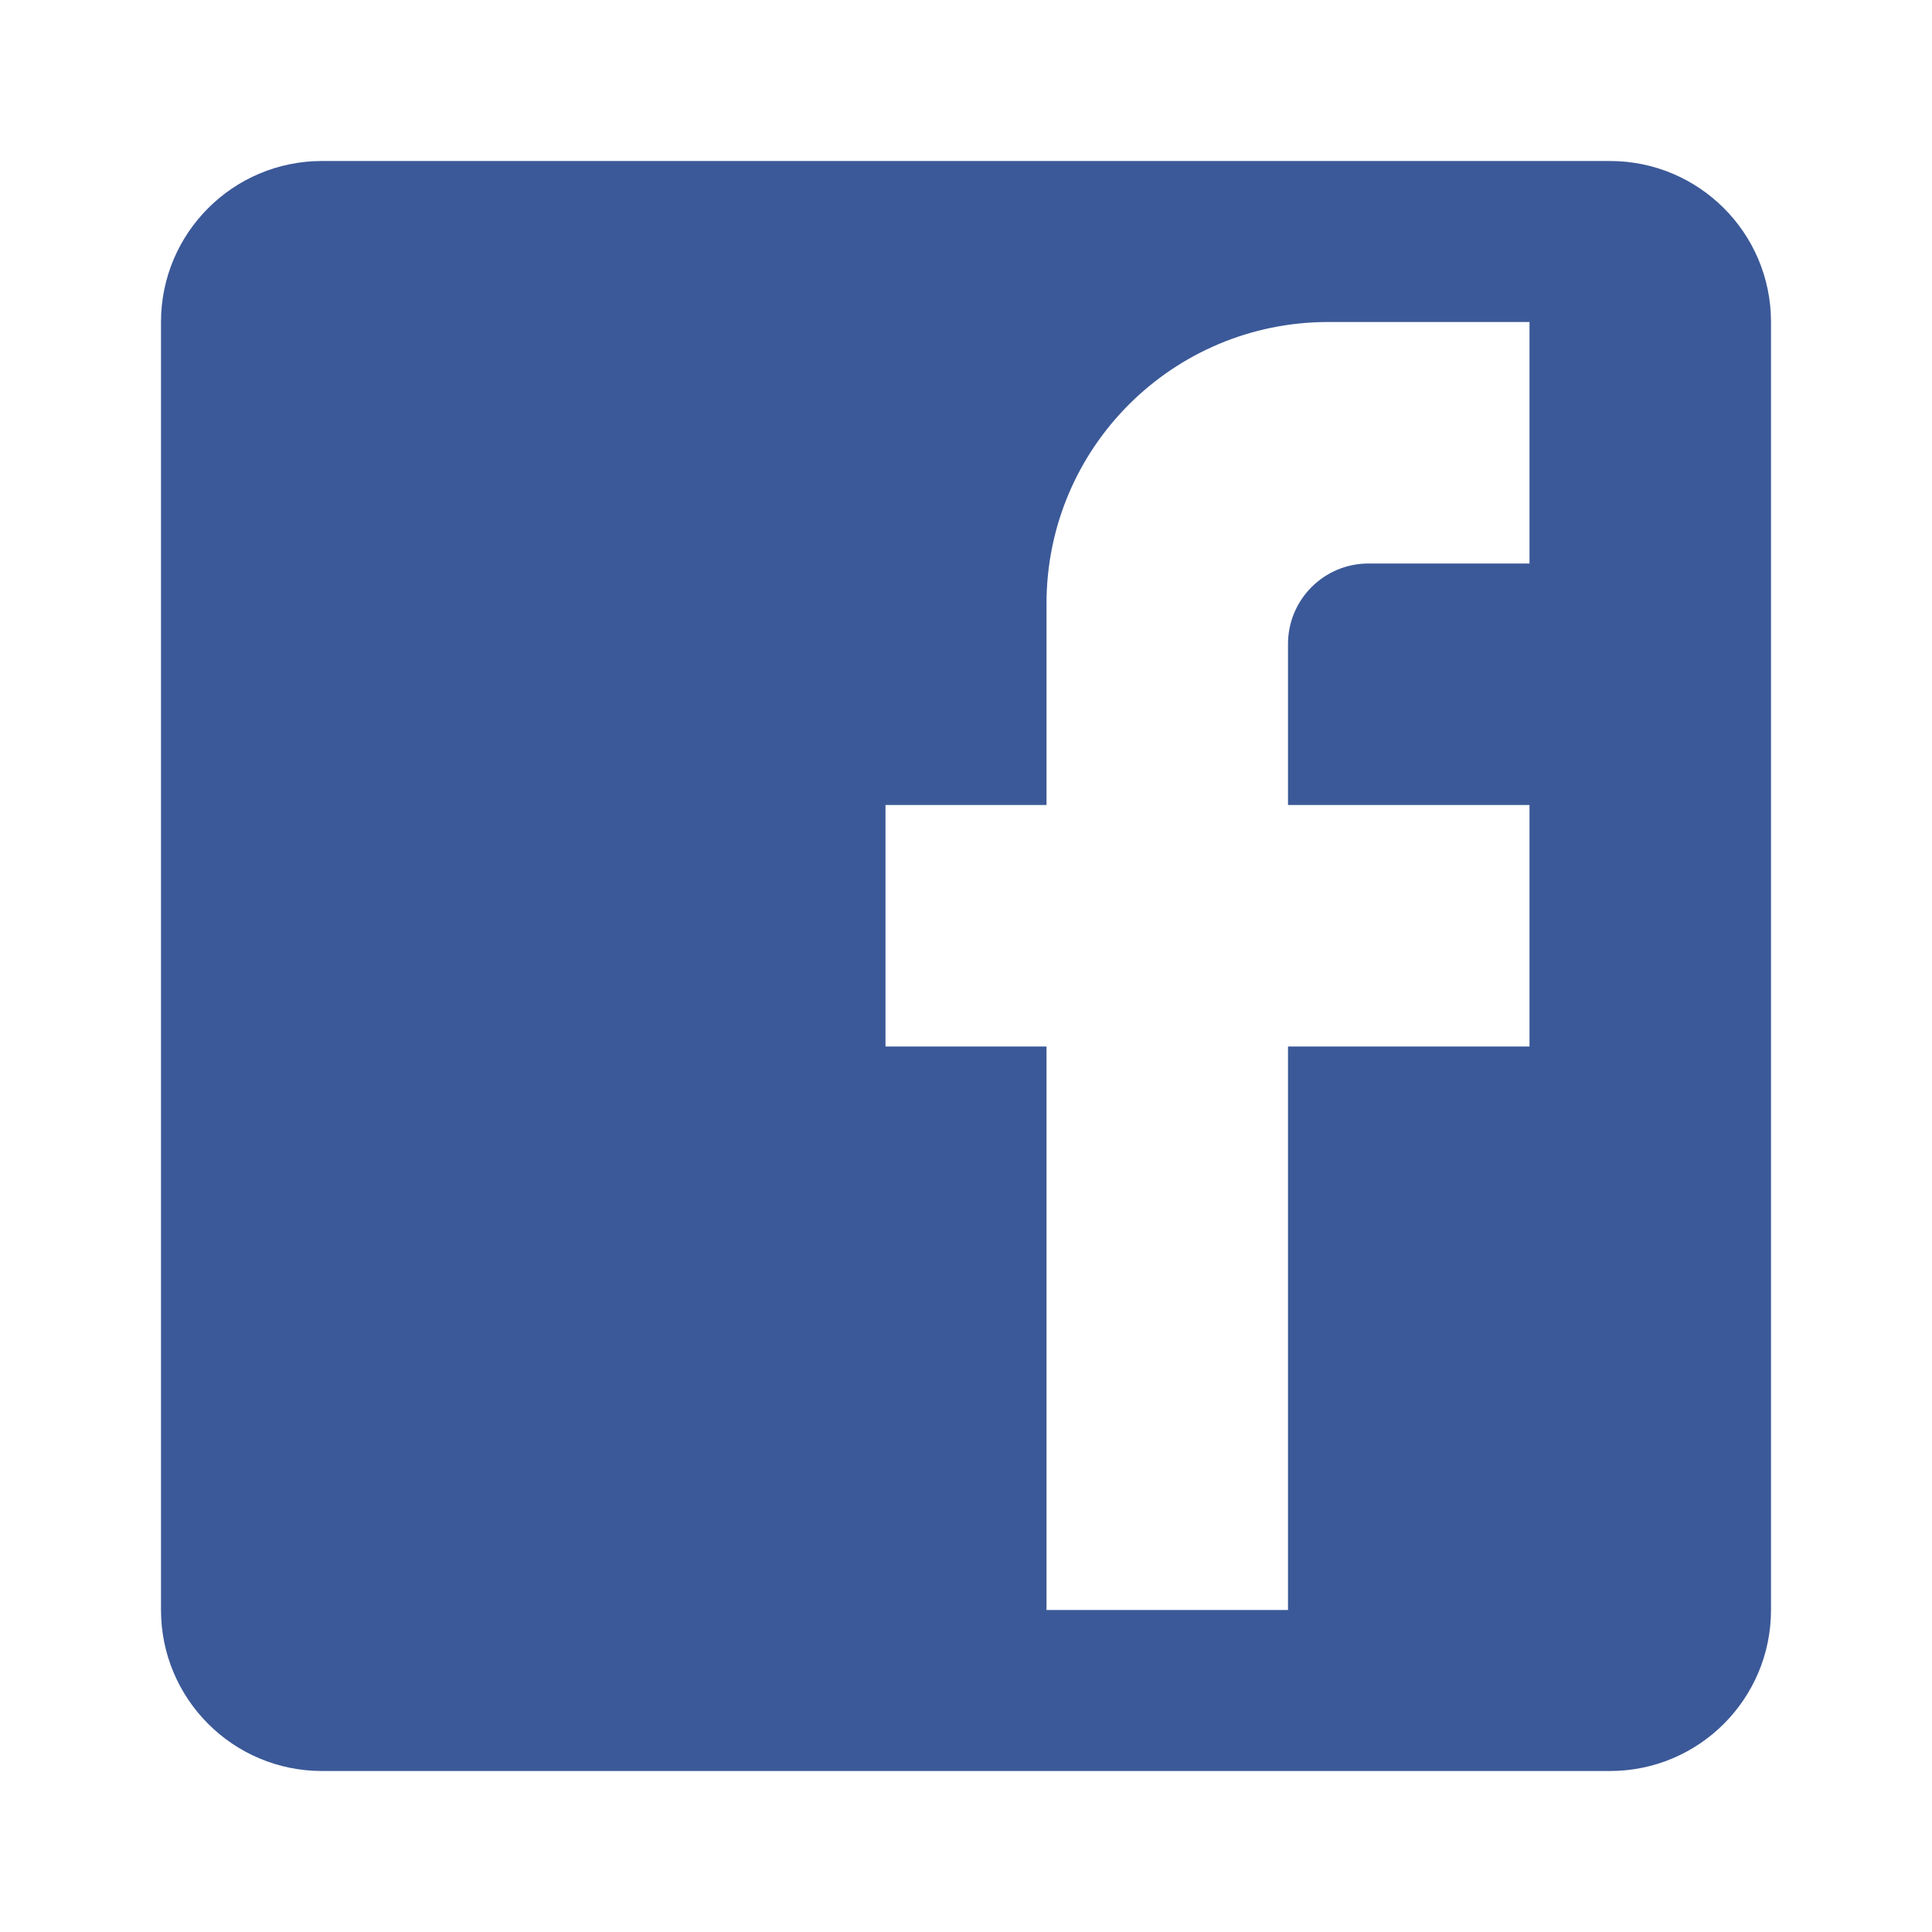
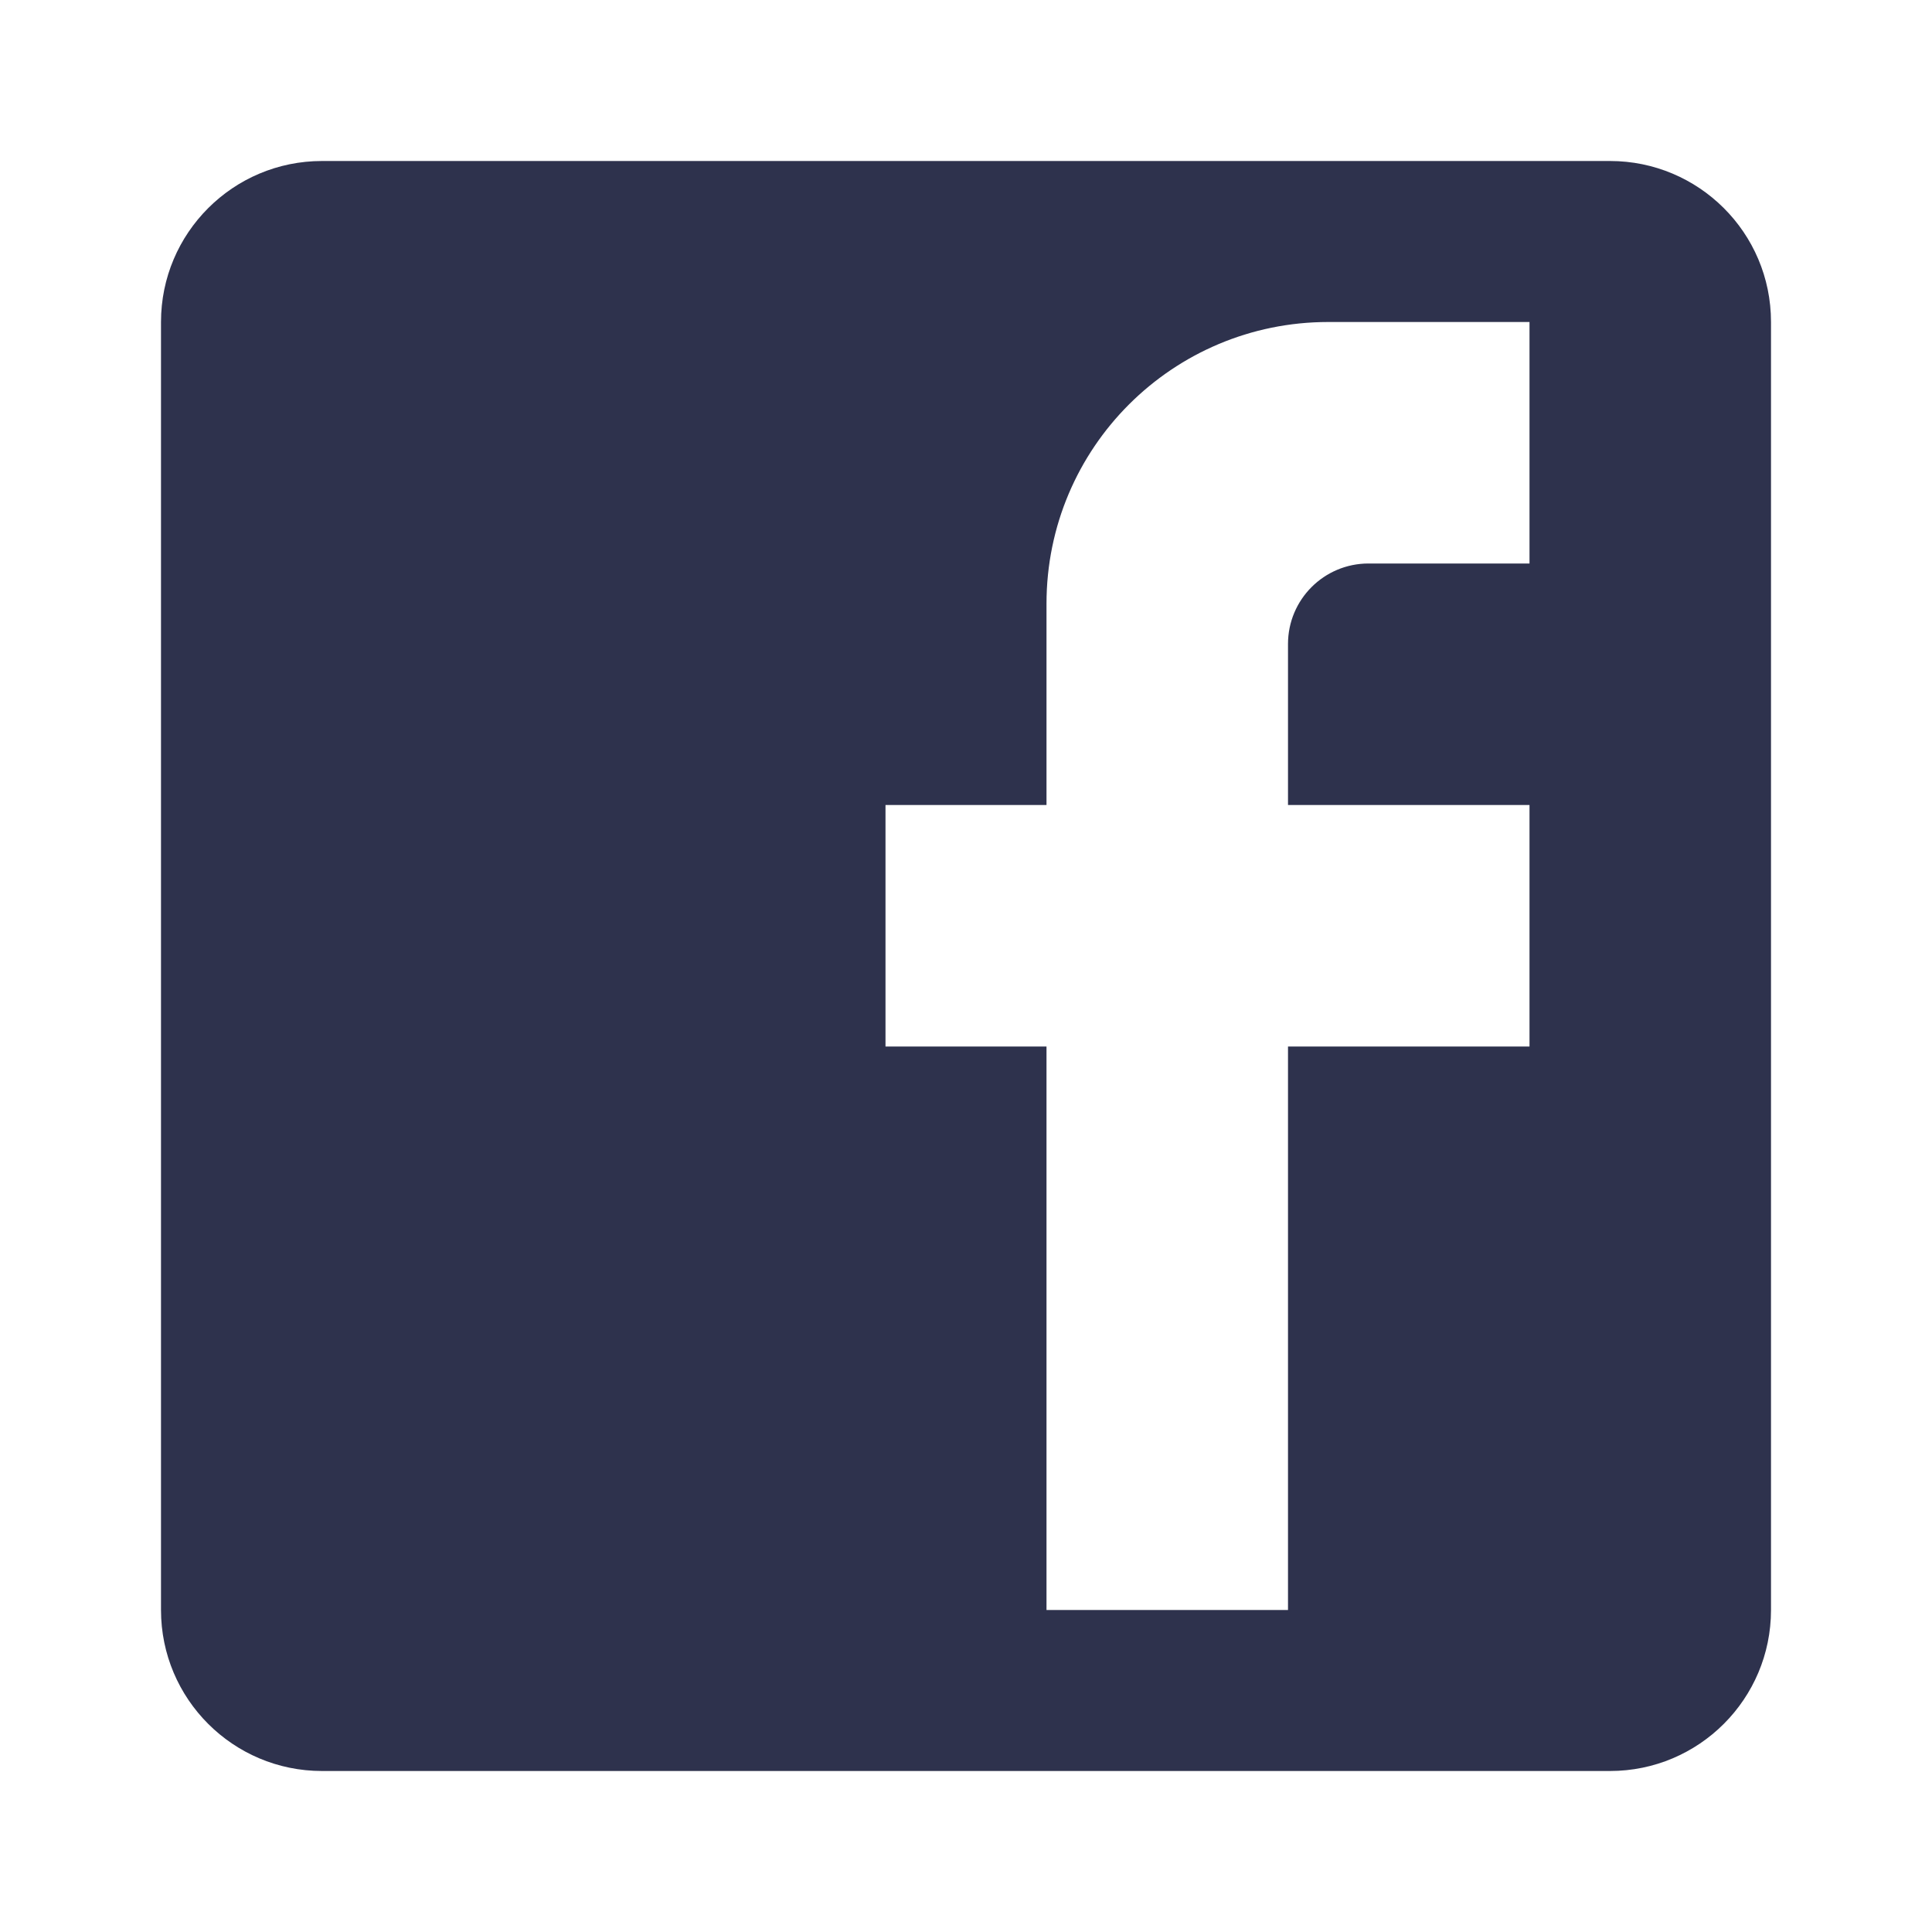
<svg xmlns="http://www.w3.org/2000/svg" version="1.1" width="28" height="28" viewBox="0 0 24 24">
-   <path fill="#3b5998" d="M19,4V7H17A1,1 0 0,0 16,8V10H19V13H16V20H13V13H11V10H13V7.5C13,5.56 14.57,4 16.5,4M20,2H4A2,2 0 0,0 2,4V20A2,2 0 0,0 4,22H20A2,2 0 0,0 22,20V4C22,2.89 21.1,2 20,2Z" />
+   <path fill="#2E324D" d="M19,4V7H17A1,1 0 0,0 16,8V10H19V13H16V20H13V13H11V10H13V7.5C13,5.56 14.57,4 16.5,4M20,2H4A2,2 0 0,0 2,4V20A2,2 0 0,0 4,22H20A2,2 0 0,0 22,20V4C22,2.89 21.1,2 20,2Z" />
</svg>
